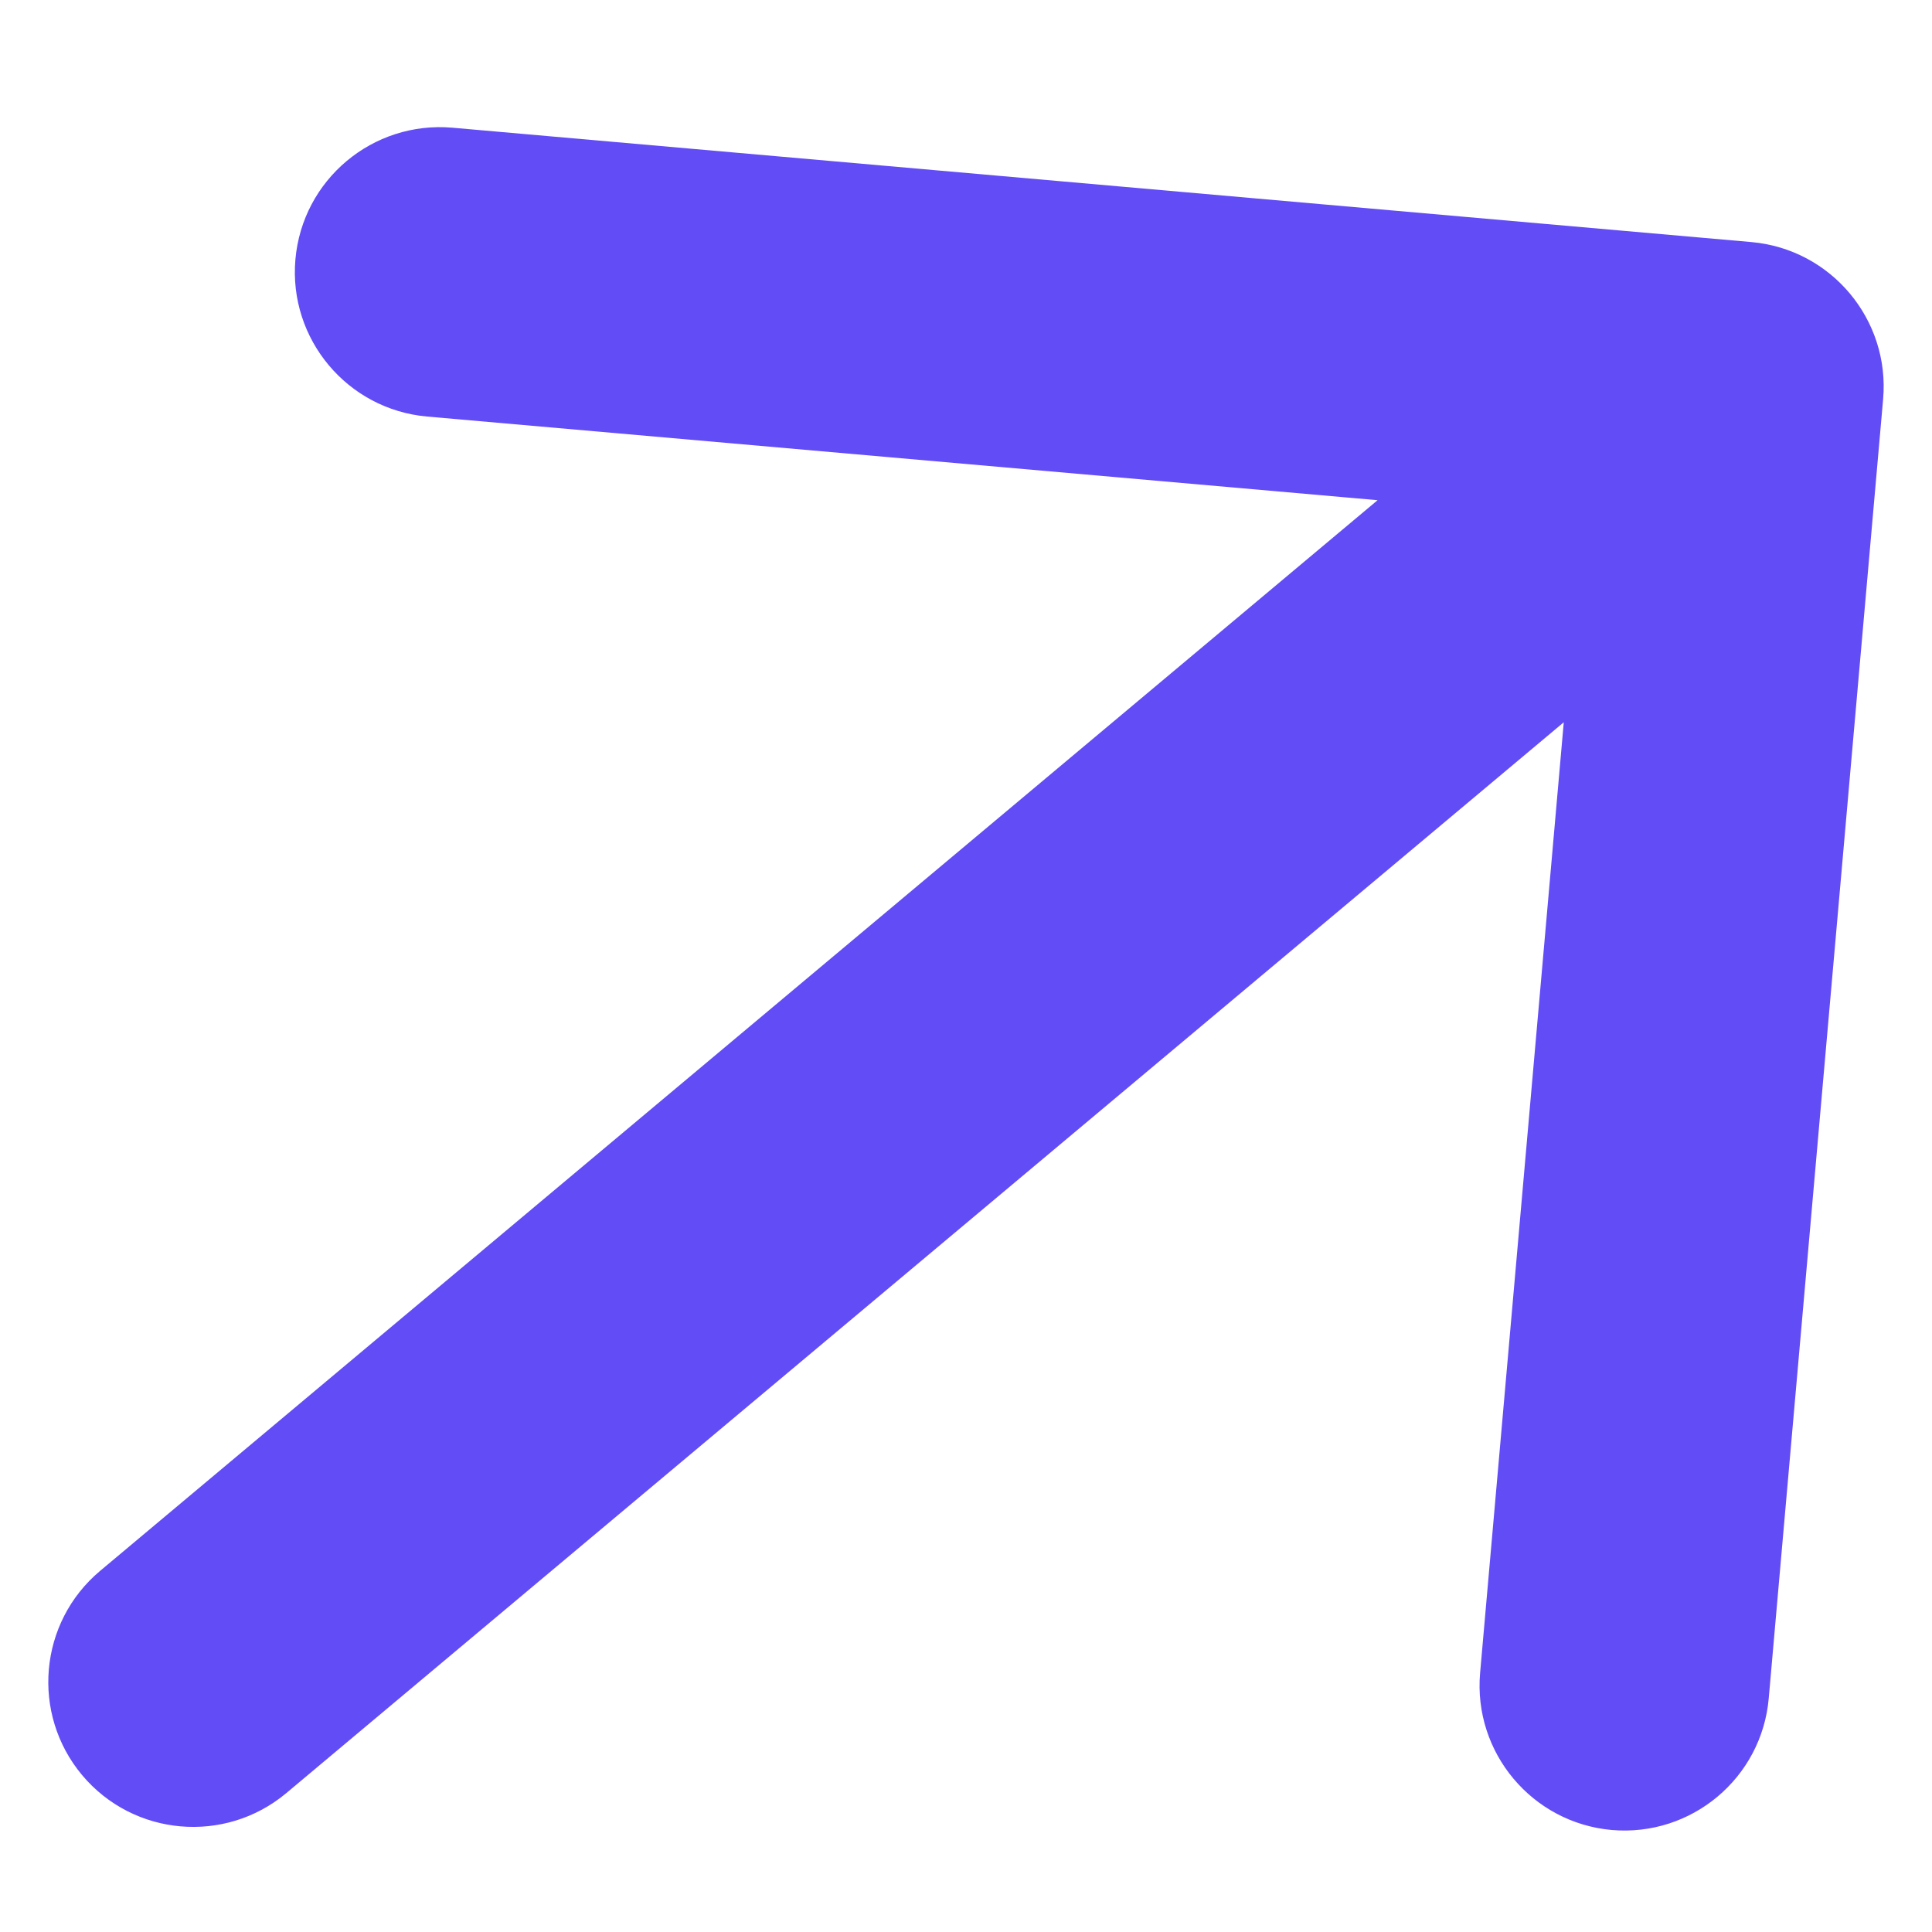
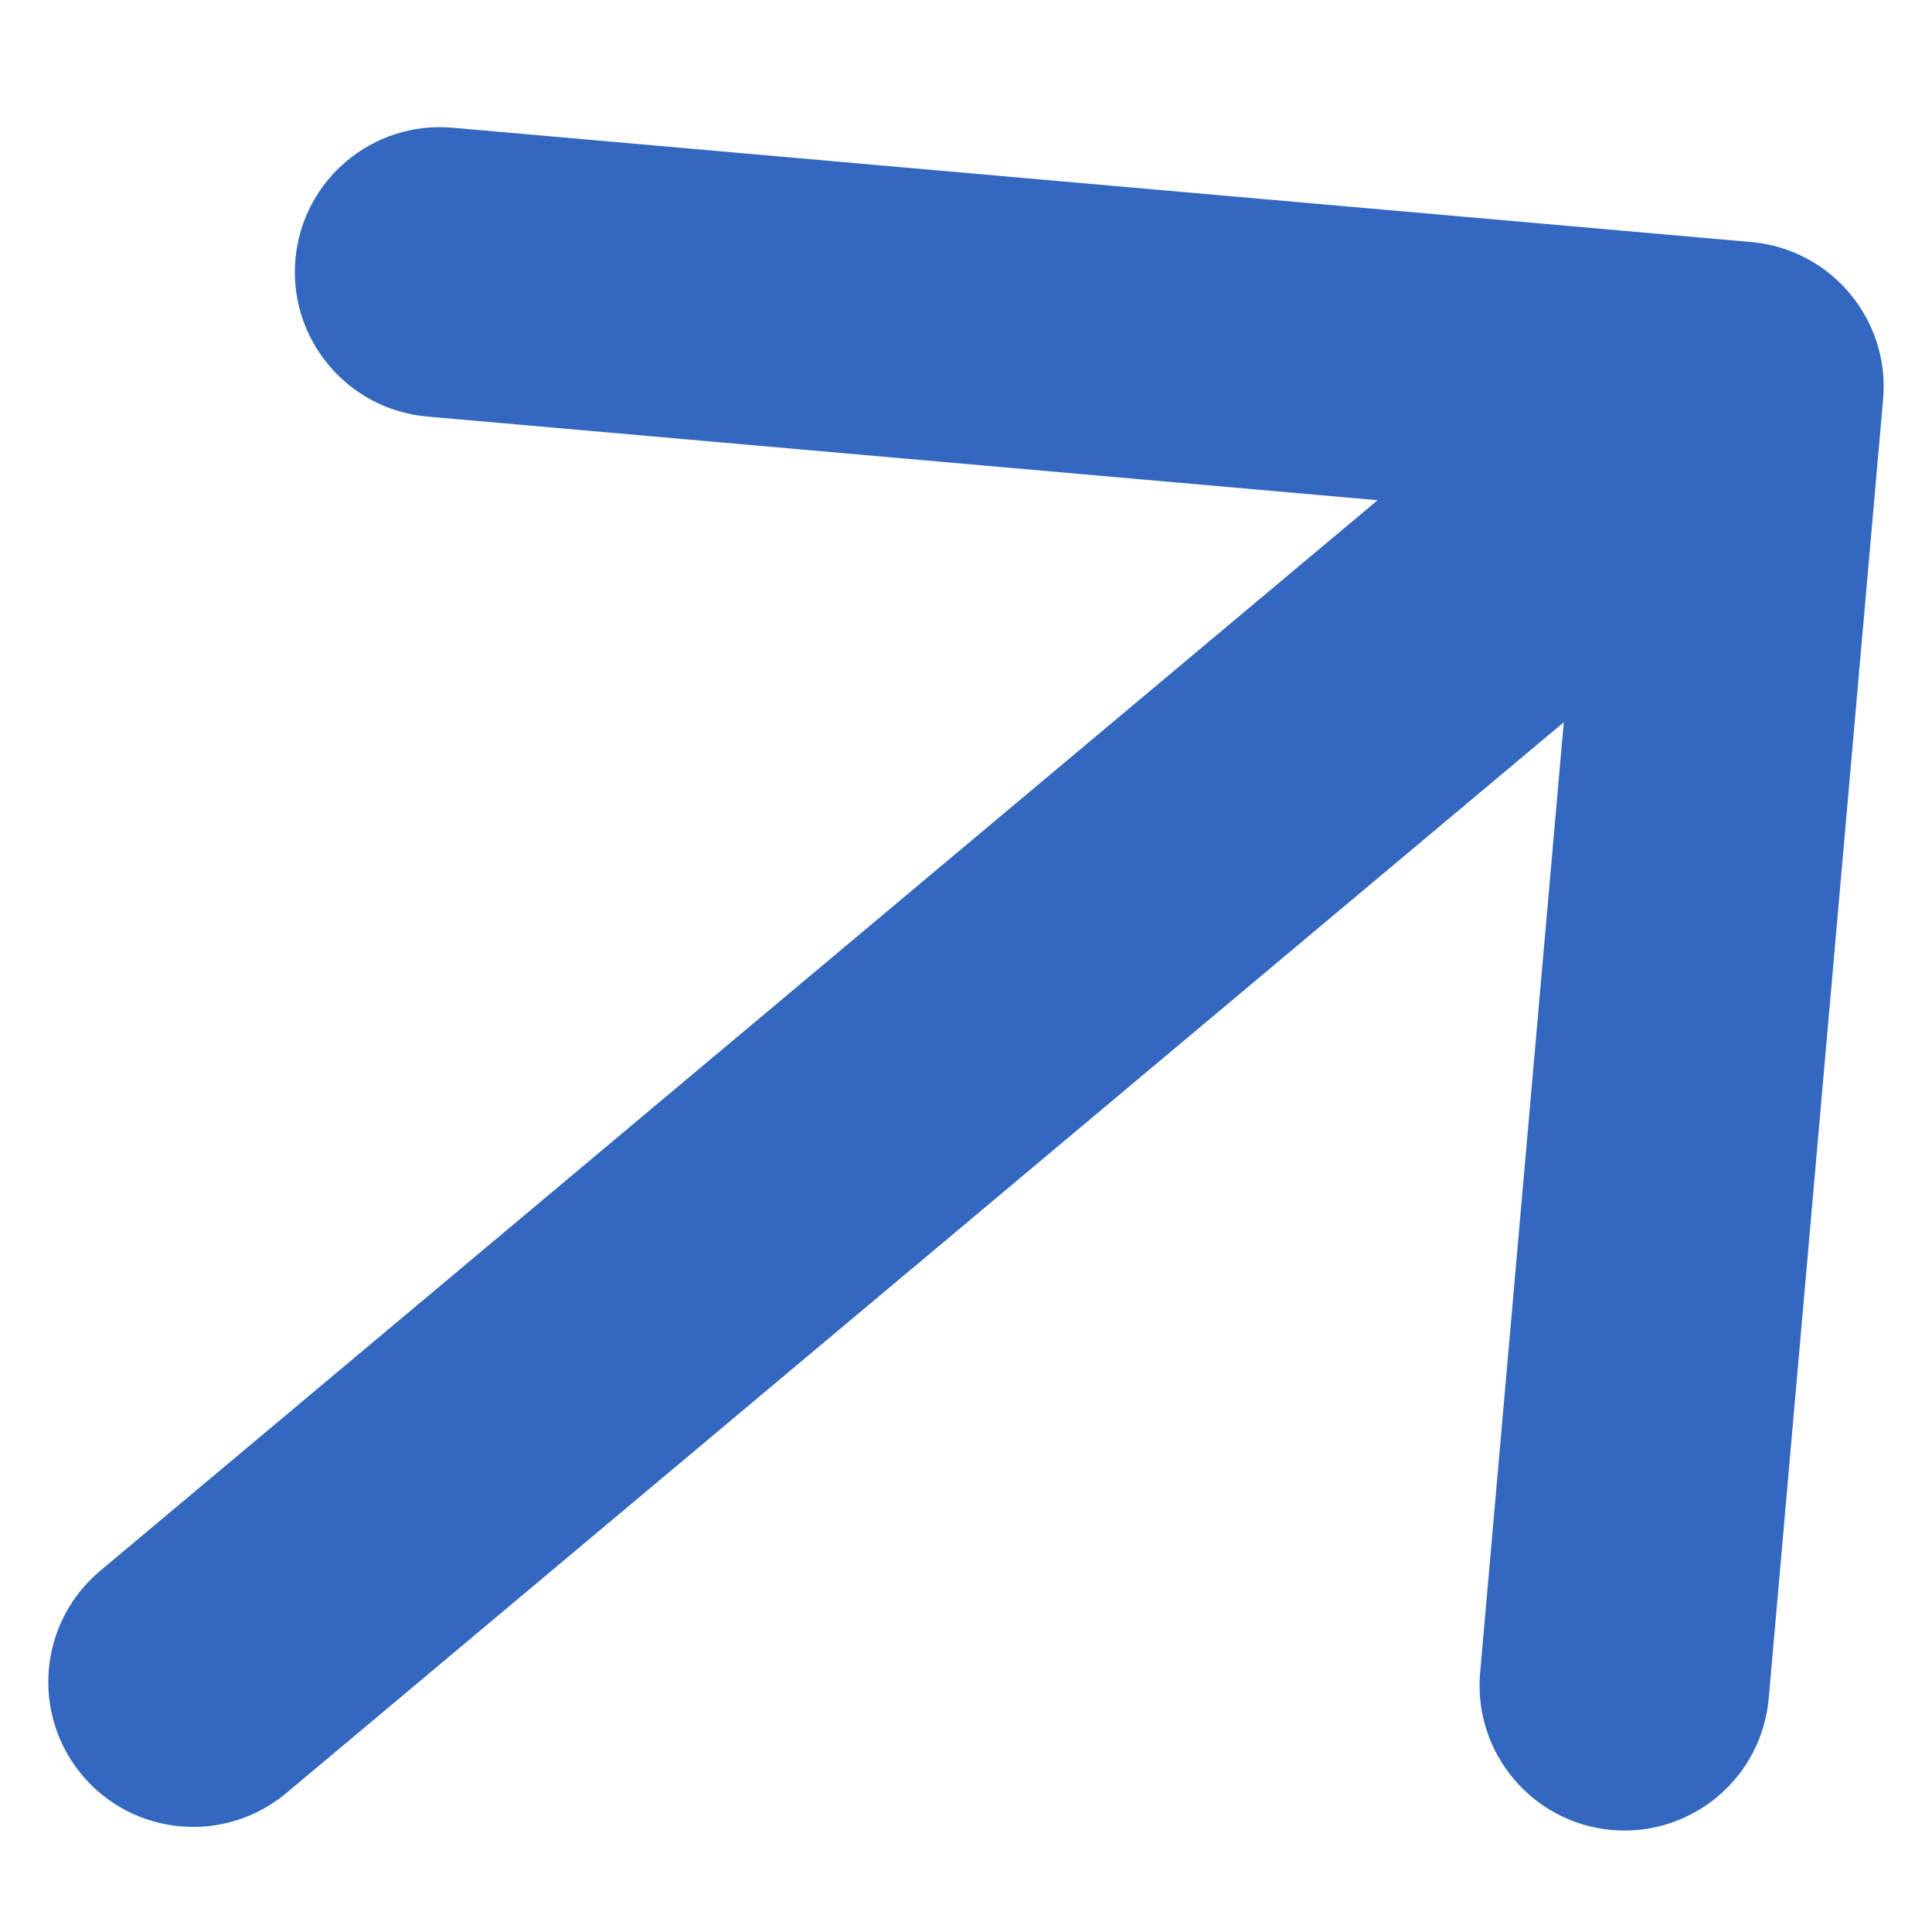
<svg xmlns="http://www.w3.org/2000/svg" width="10" height="10" viewBox="0 0 10 10" fill="none">
-   <path d="M0.518 8.131C0.201 8.397 0.159 8.87 0.425 9.188C0.691 9.505 1.164 9.547 1.482 9.281L0.518 8.131ZM9.747 2.066C9.783 1.654 9.478 1.29 9.066 1.253L2.342 0.661C1.929 0.625 1.565 0.93 1.529 1.343C1.493 1.755 1.798 2.119 2.21 2.156L8.187 2.682L7.661 8.659C7.625 9.071 7.93 9.435 8.342 9.472C8.755 9.508 9.119 9.203 9.155 8.79L9.747 2.066ZM1.482 9.281L9.482 2.575L8.518 1.426L0.518 8.131L1.482 9.281Z" fill="#624CF5" />
+   <path d="M0.518 8.131C0.201 8.397 0.159 8.87 0.425 9.188C0.691 9.505 1.164 9.547 1.482 9.281L0.518 8.131ZM9.747 2.066C9.783 1.654 9.478 1.29 9.066 1.253L2.342 0.661C1.929 0.625 1.565 0.93 1.529 1.343C1.493 1.755 1.798 2.119 2.21 2.156L8.187 2.682L7.661 8.659C7.625 9.071 7.93 9.435 8.342 9.472C8.755 9.508 9.119 9.203 9.155 8.79L9.747 2.066ZM1.482 9.281L9.482 2.575L8.518 1.426L0.518 8.131L1.482 9.281Z" fill="#3468C0" />
</svg>
